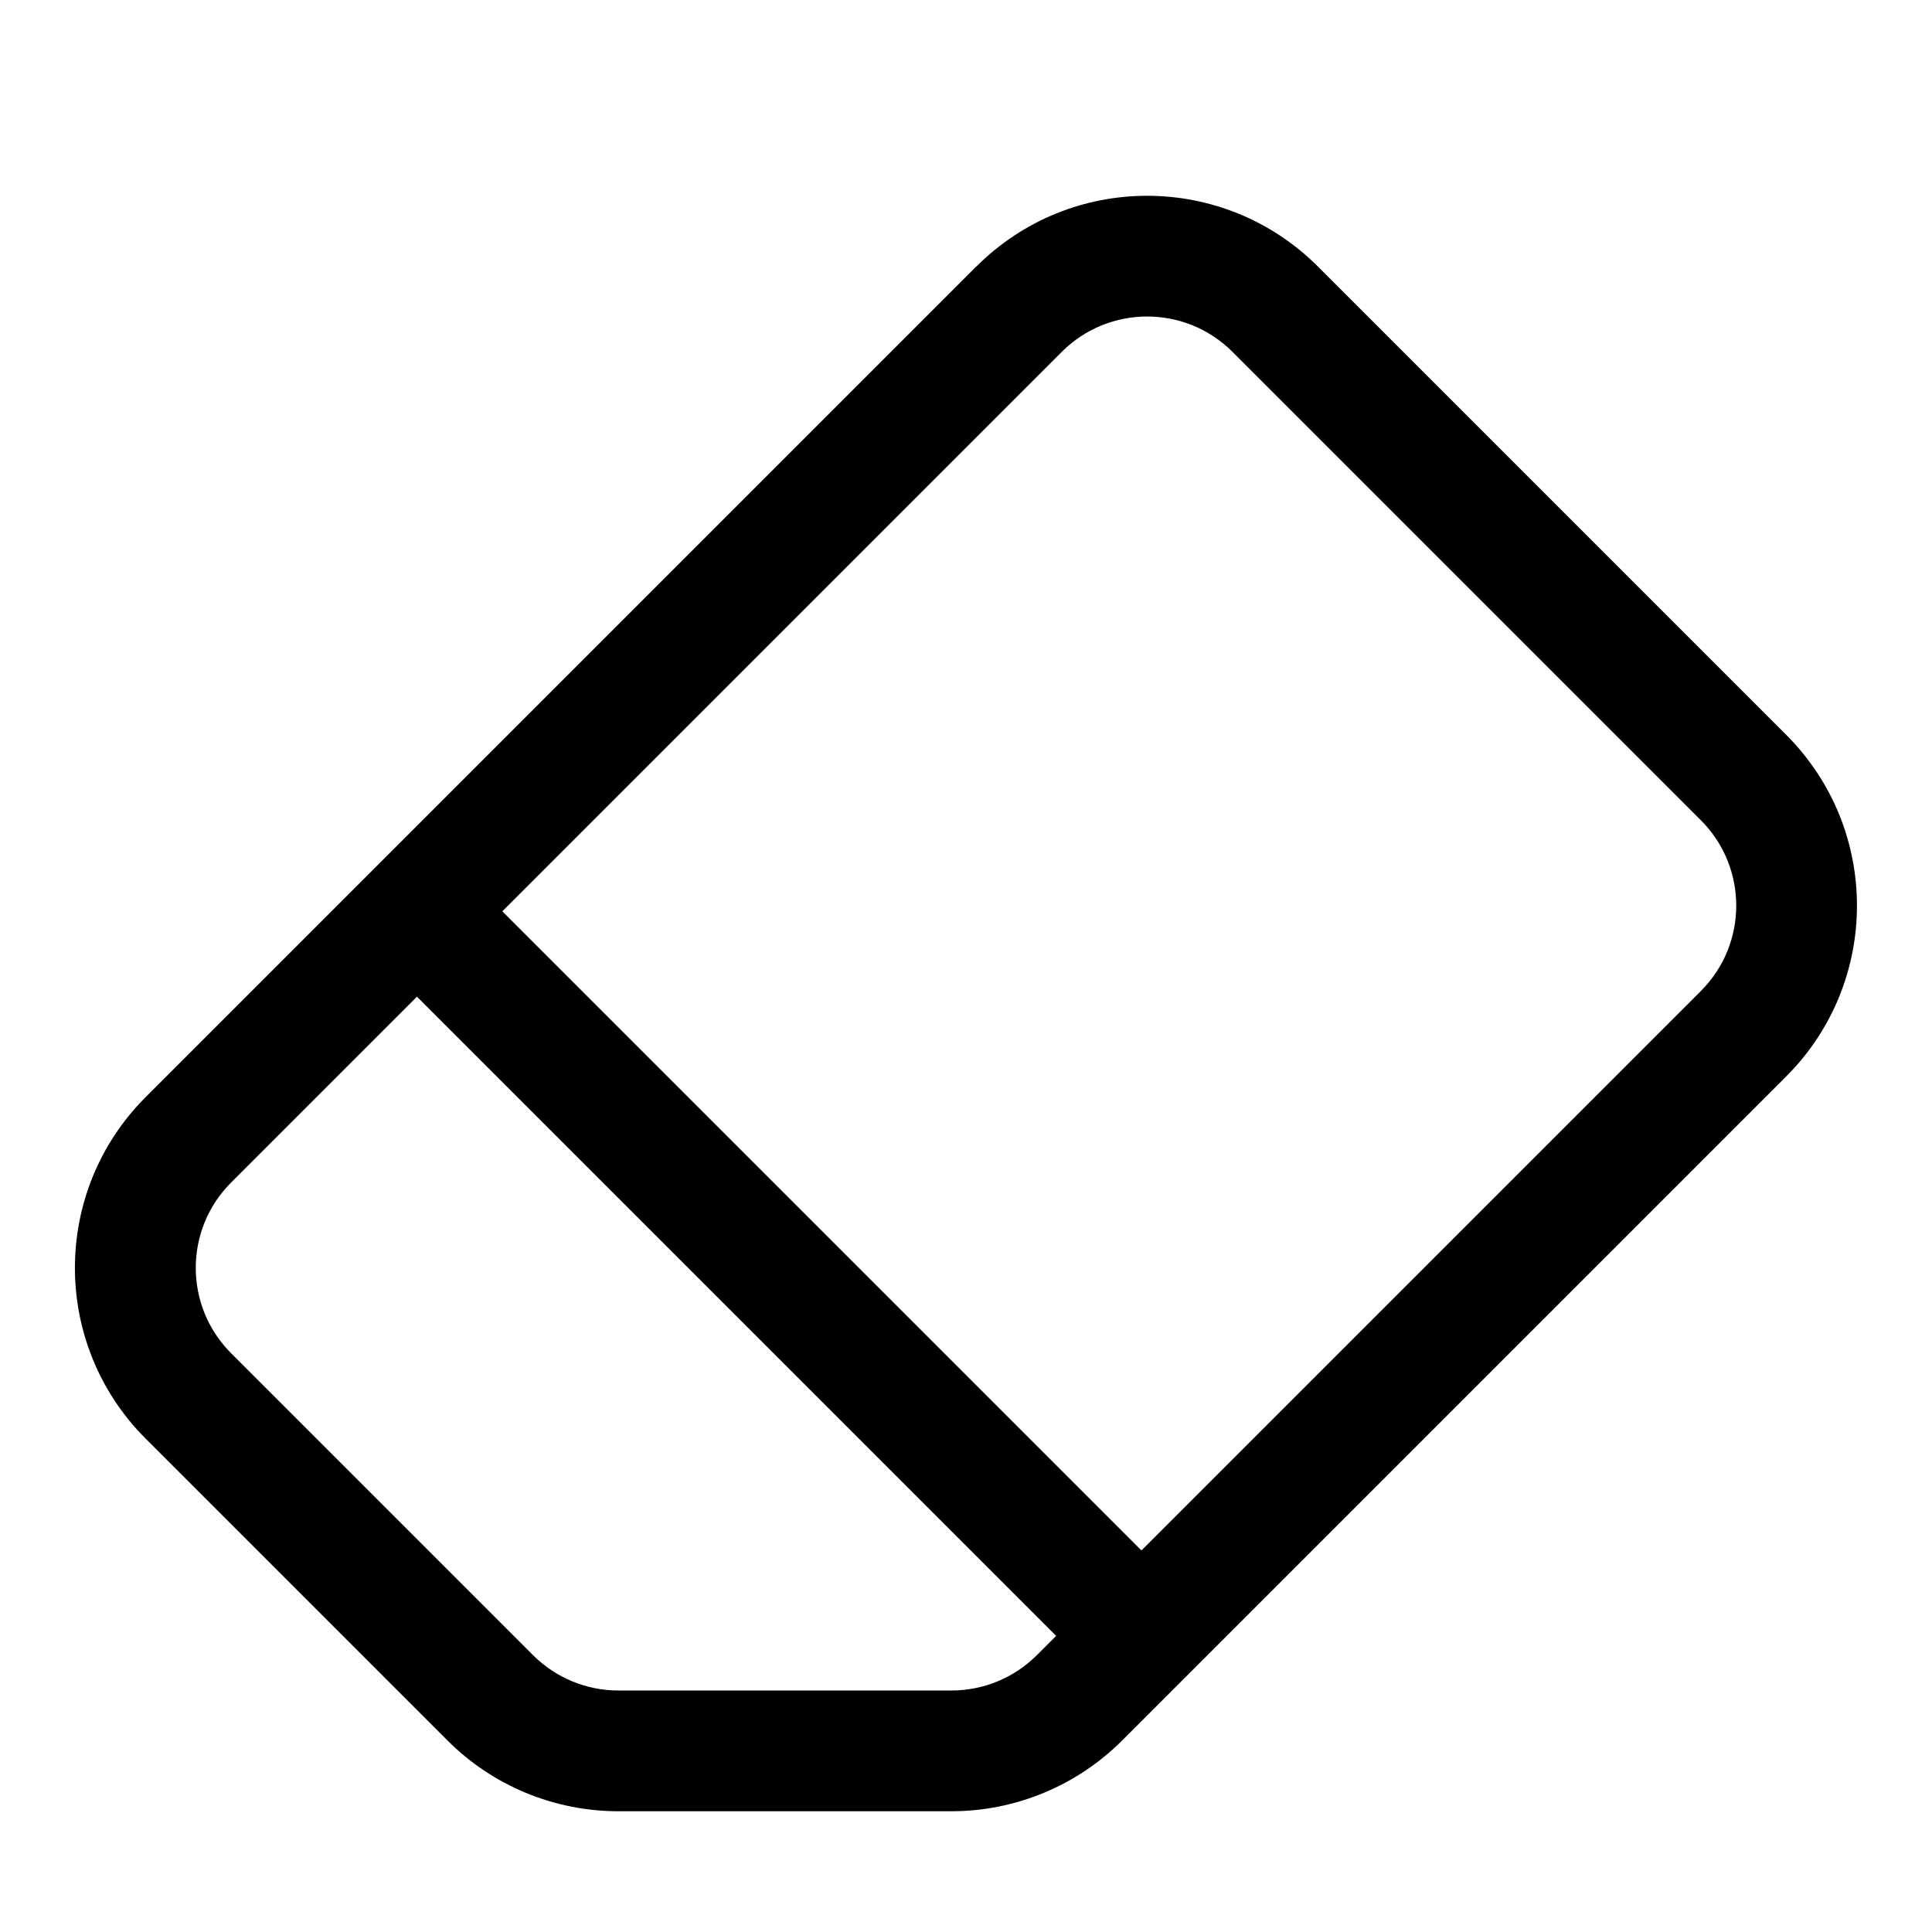
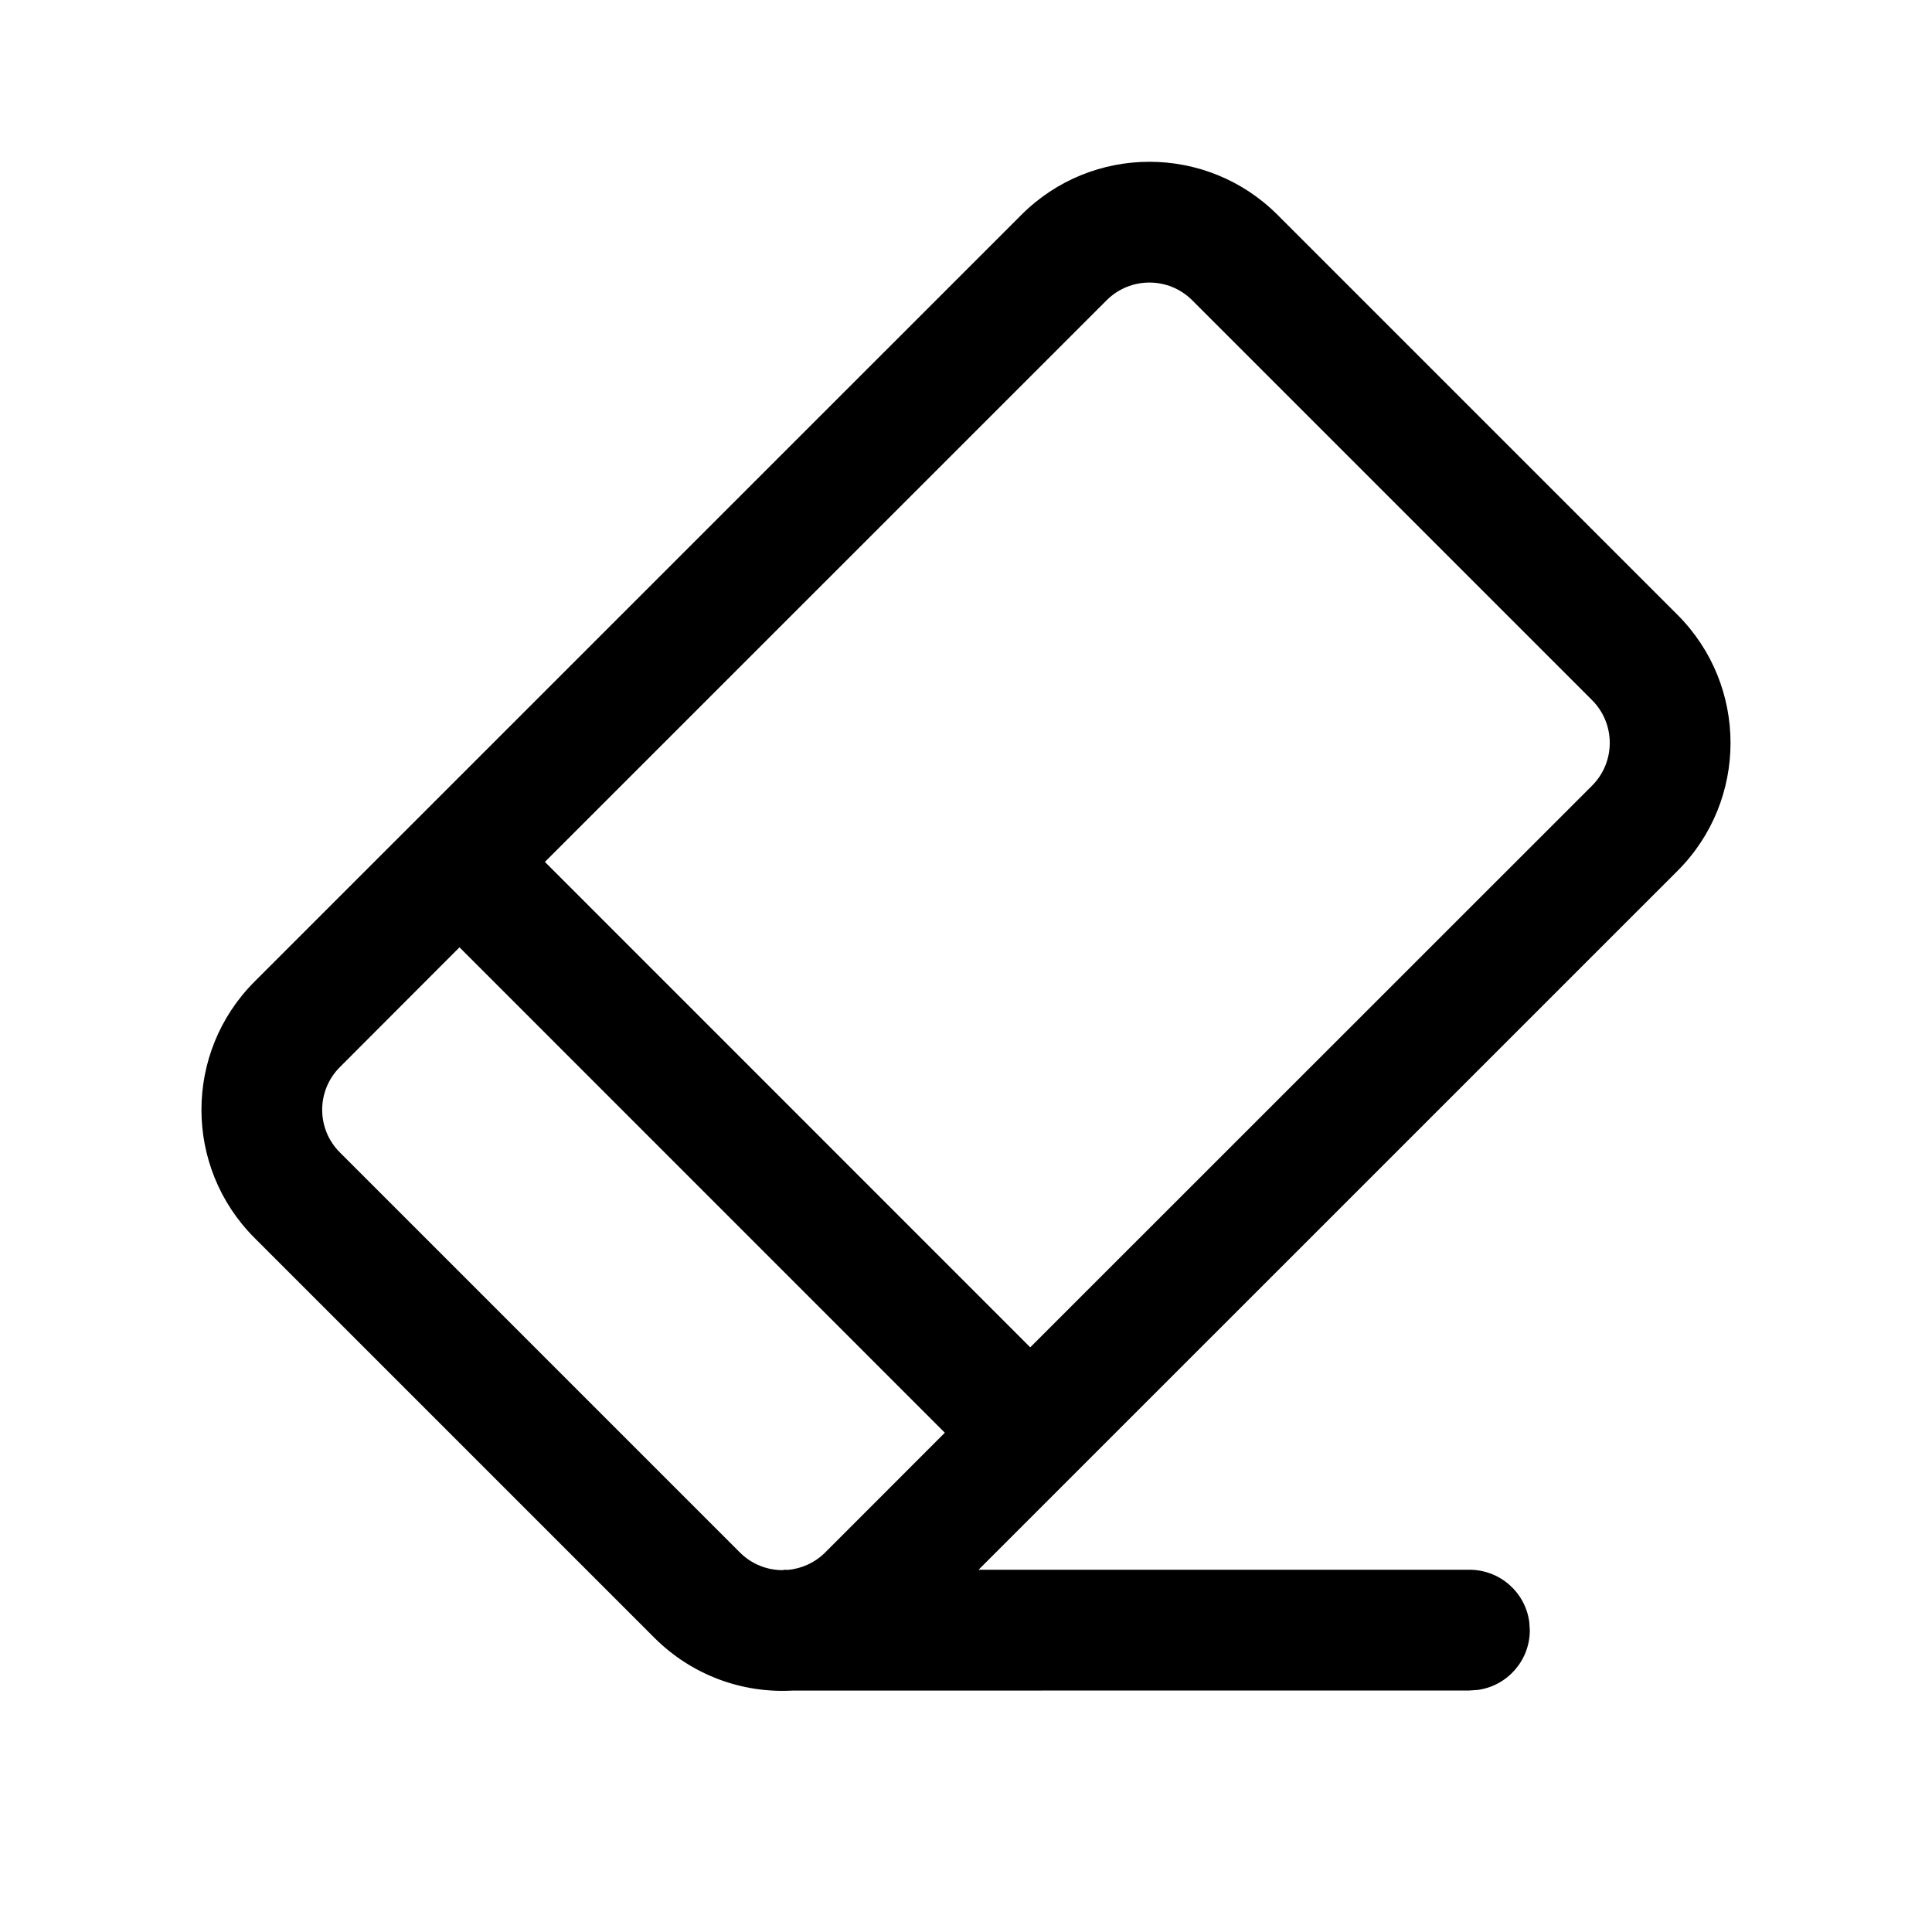
- <svg xmlns="http://www.w3.org/2000/svg" width="16" height="16" fill="currentColor" class="bi bi-eraser" viewBox="0 0 16 16">
-   <path d="M8.086 2.207a2 2 0 0 1 2.828 0l3.879 3.879a2 2 0 0 1 0 2.828l-5.5 5.5A2 2 0 0 1 7.879 15H5.12a2 2 0 0 1-1.414-.586l-2.5-2.5a2 2 0 0 1 0-2.828l6.879-6.879zm2.121.707a1 1 0 0 0-1.414 0L4.16 7.547l5.293 5.293 4.633-4.633a1 1 0 0 0 0-1.414l-3.879-3.879zM8.746 13.547 3.453 8.254 1.914 9.793a1 1 0 0 0 0 1.414l2.5 2.5a1 1 0 0 0 .707.293H7.88a1 1 0 0 0 .707-.293l.16-.16z" />
+ <svg xmlns="http://www.w3.org/2000/svg" width="24" height="24" viewBox="0 0 24 24" fill="none">
+   <path d="M15.87 2.669L20.838 7.637C21.717 8.516 21.717 9.941 20.838 10.819L12.156 19.5L18.254 19.5C18.634 19.5 18.948 19.782 18.997 20.148L19.004 20.25C19.004 20.63 18.722 20.944 18.356 20.993L18.254 21L9.844 21.001C9.228 21.035 8.601 20.816 8.13 20.346L3.161 15.377C2.283 14.498 2.283 13.074 3.161 12.195L12.688 2.669C13.566 1.79 14.991 1.79 15.87 2.669ZM5.708 11.768L4.222 13.256C3.929 13.549 3.929 14.024 4.222 14.316L9.191 19.285C9.337 19.431 9.529 19.505 9.721 19.505L9.75 19.5L9.788 19.502C9.957 19.486 10.122 19.414 10.251 19.285L11.737 17.798L5.708 11.768ZM13.748 3.729L6.769 10.707L12.798 16.737L19.778 9.759C20.07 9.466 20.07 8.991 19.778 8.698L14.809 3.729C14.516 3.437 14.041 3.437 13.748 3.729Z" fill="currentColor" />
</svg>
